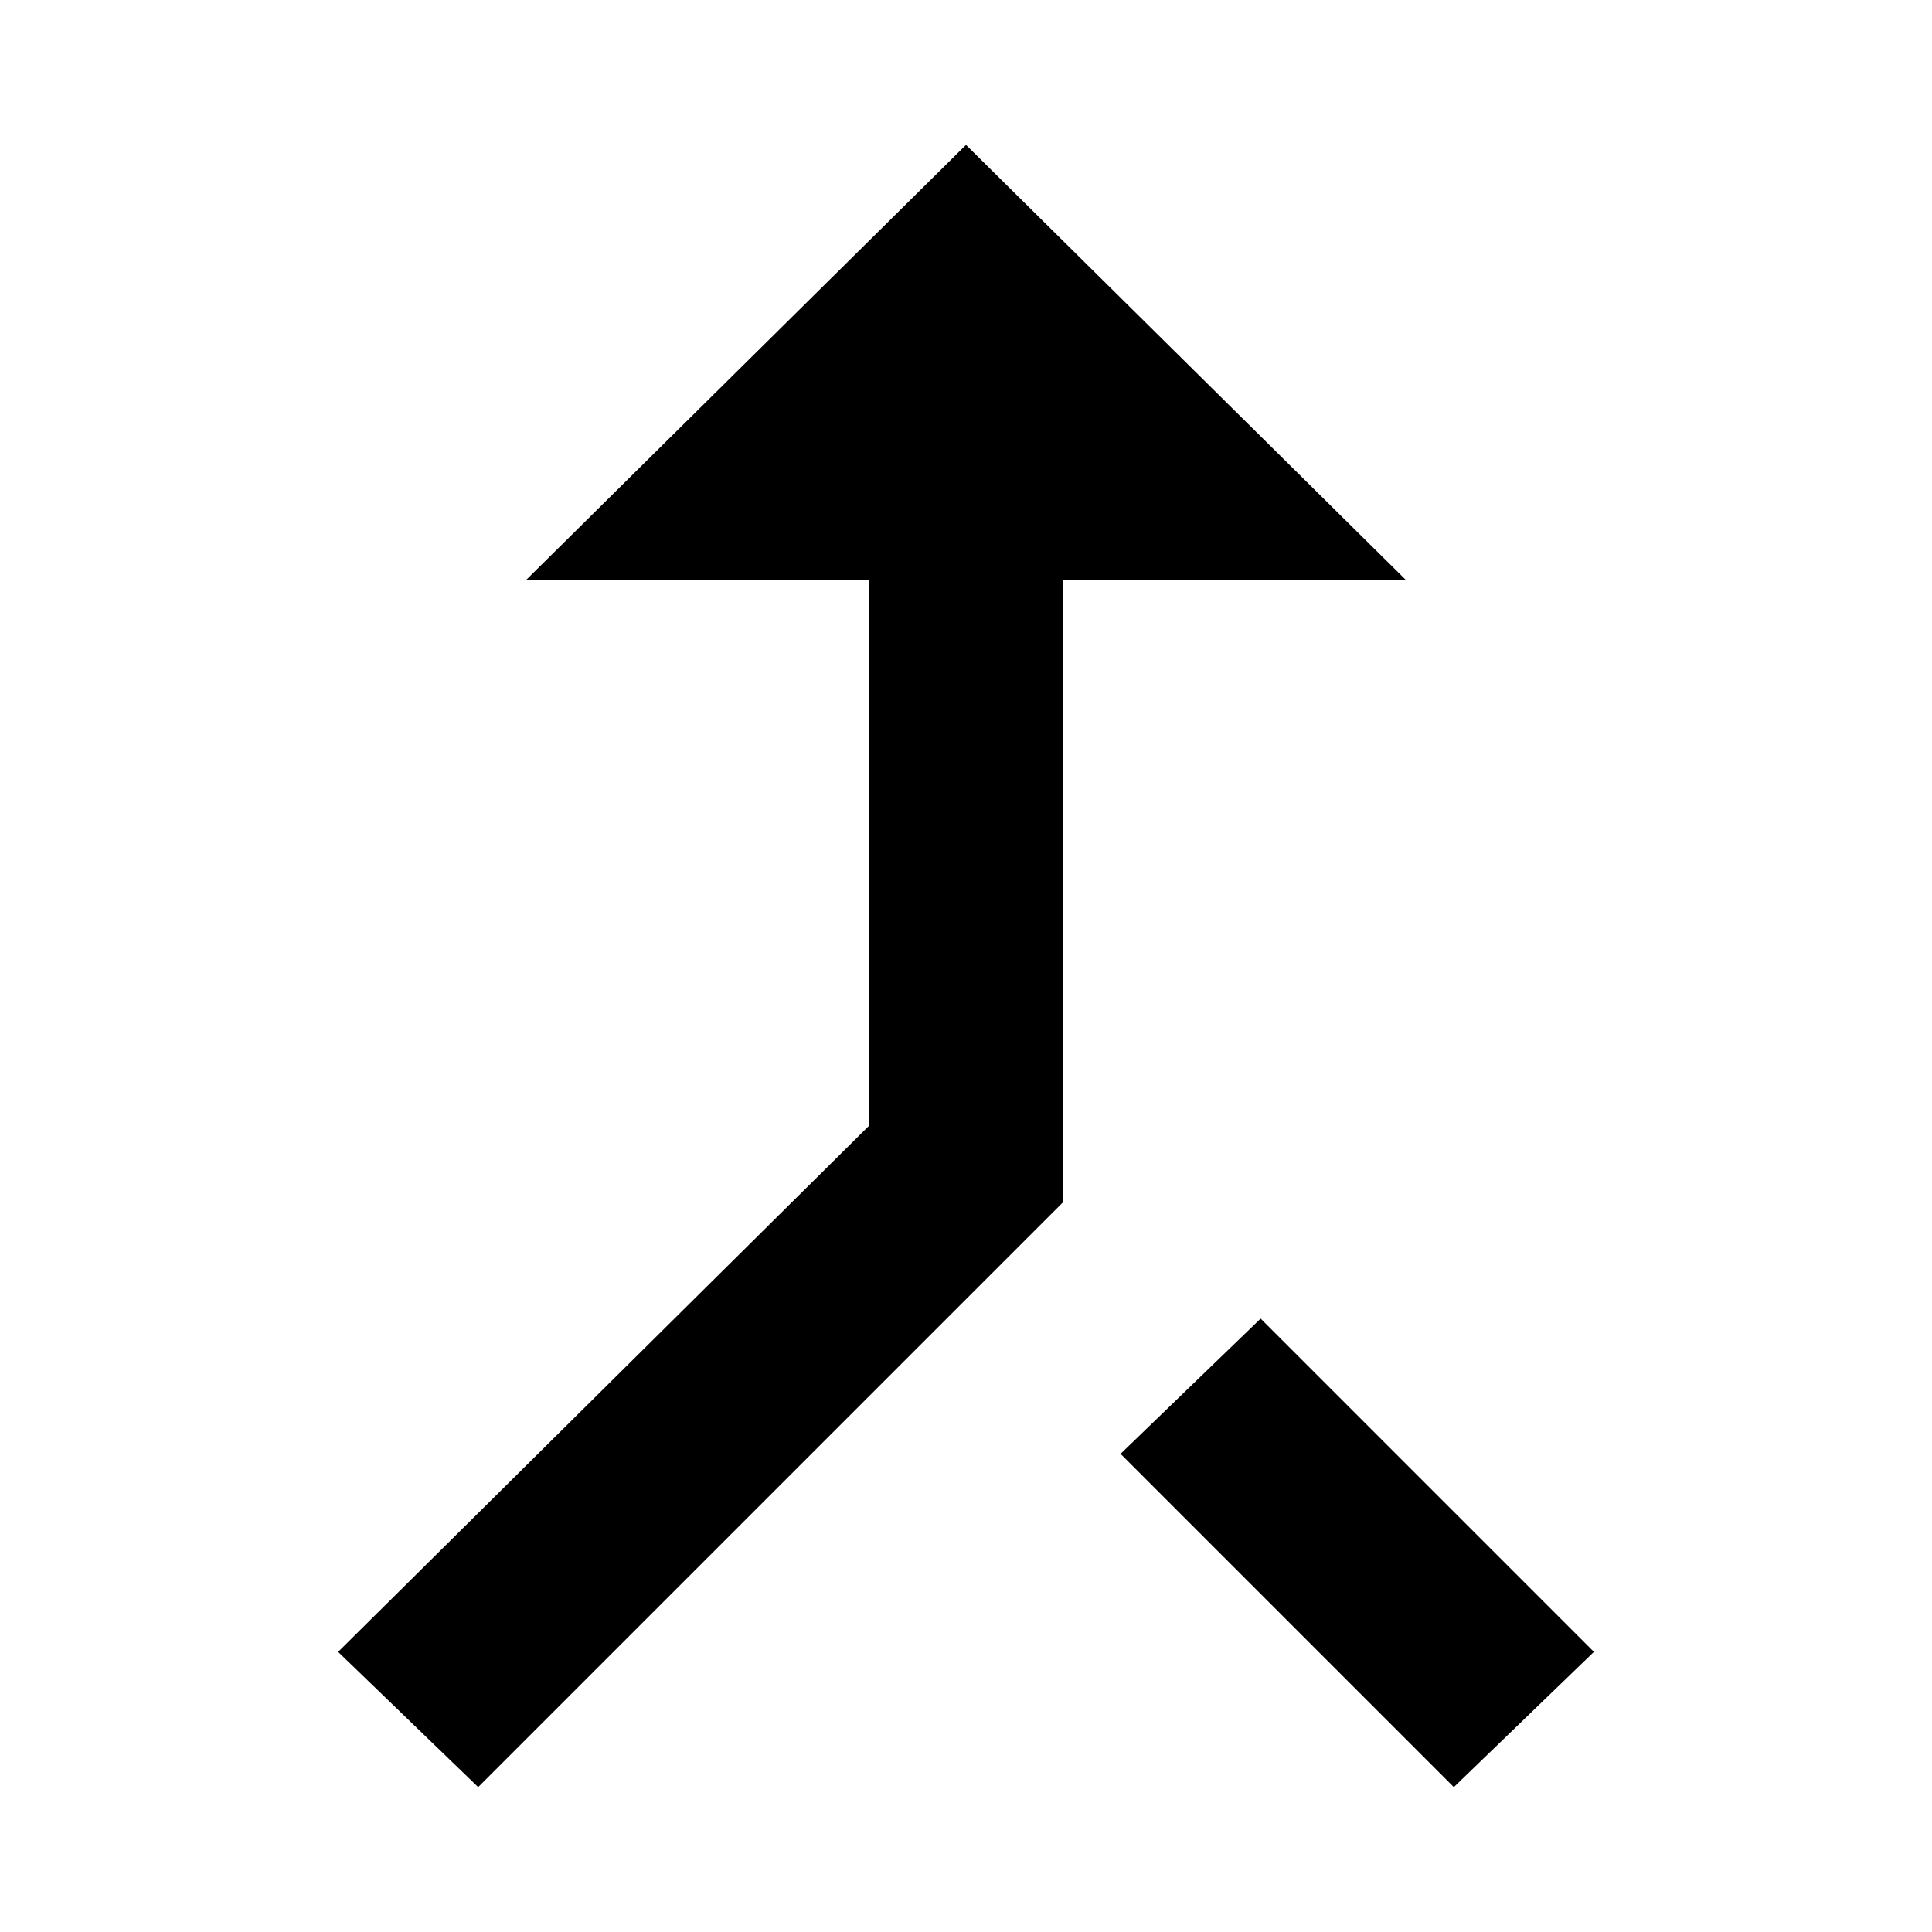
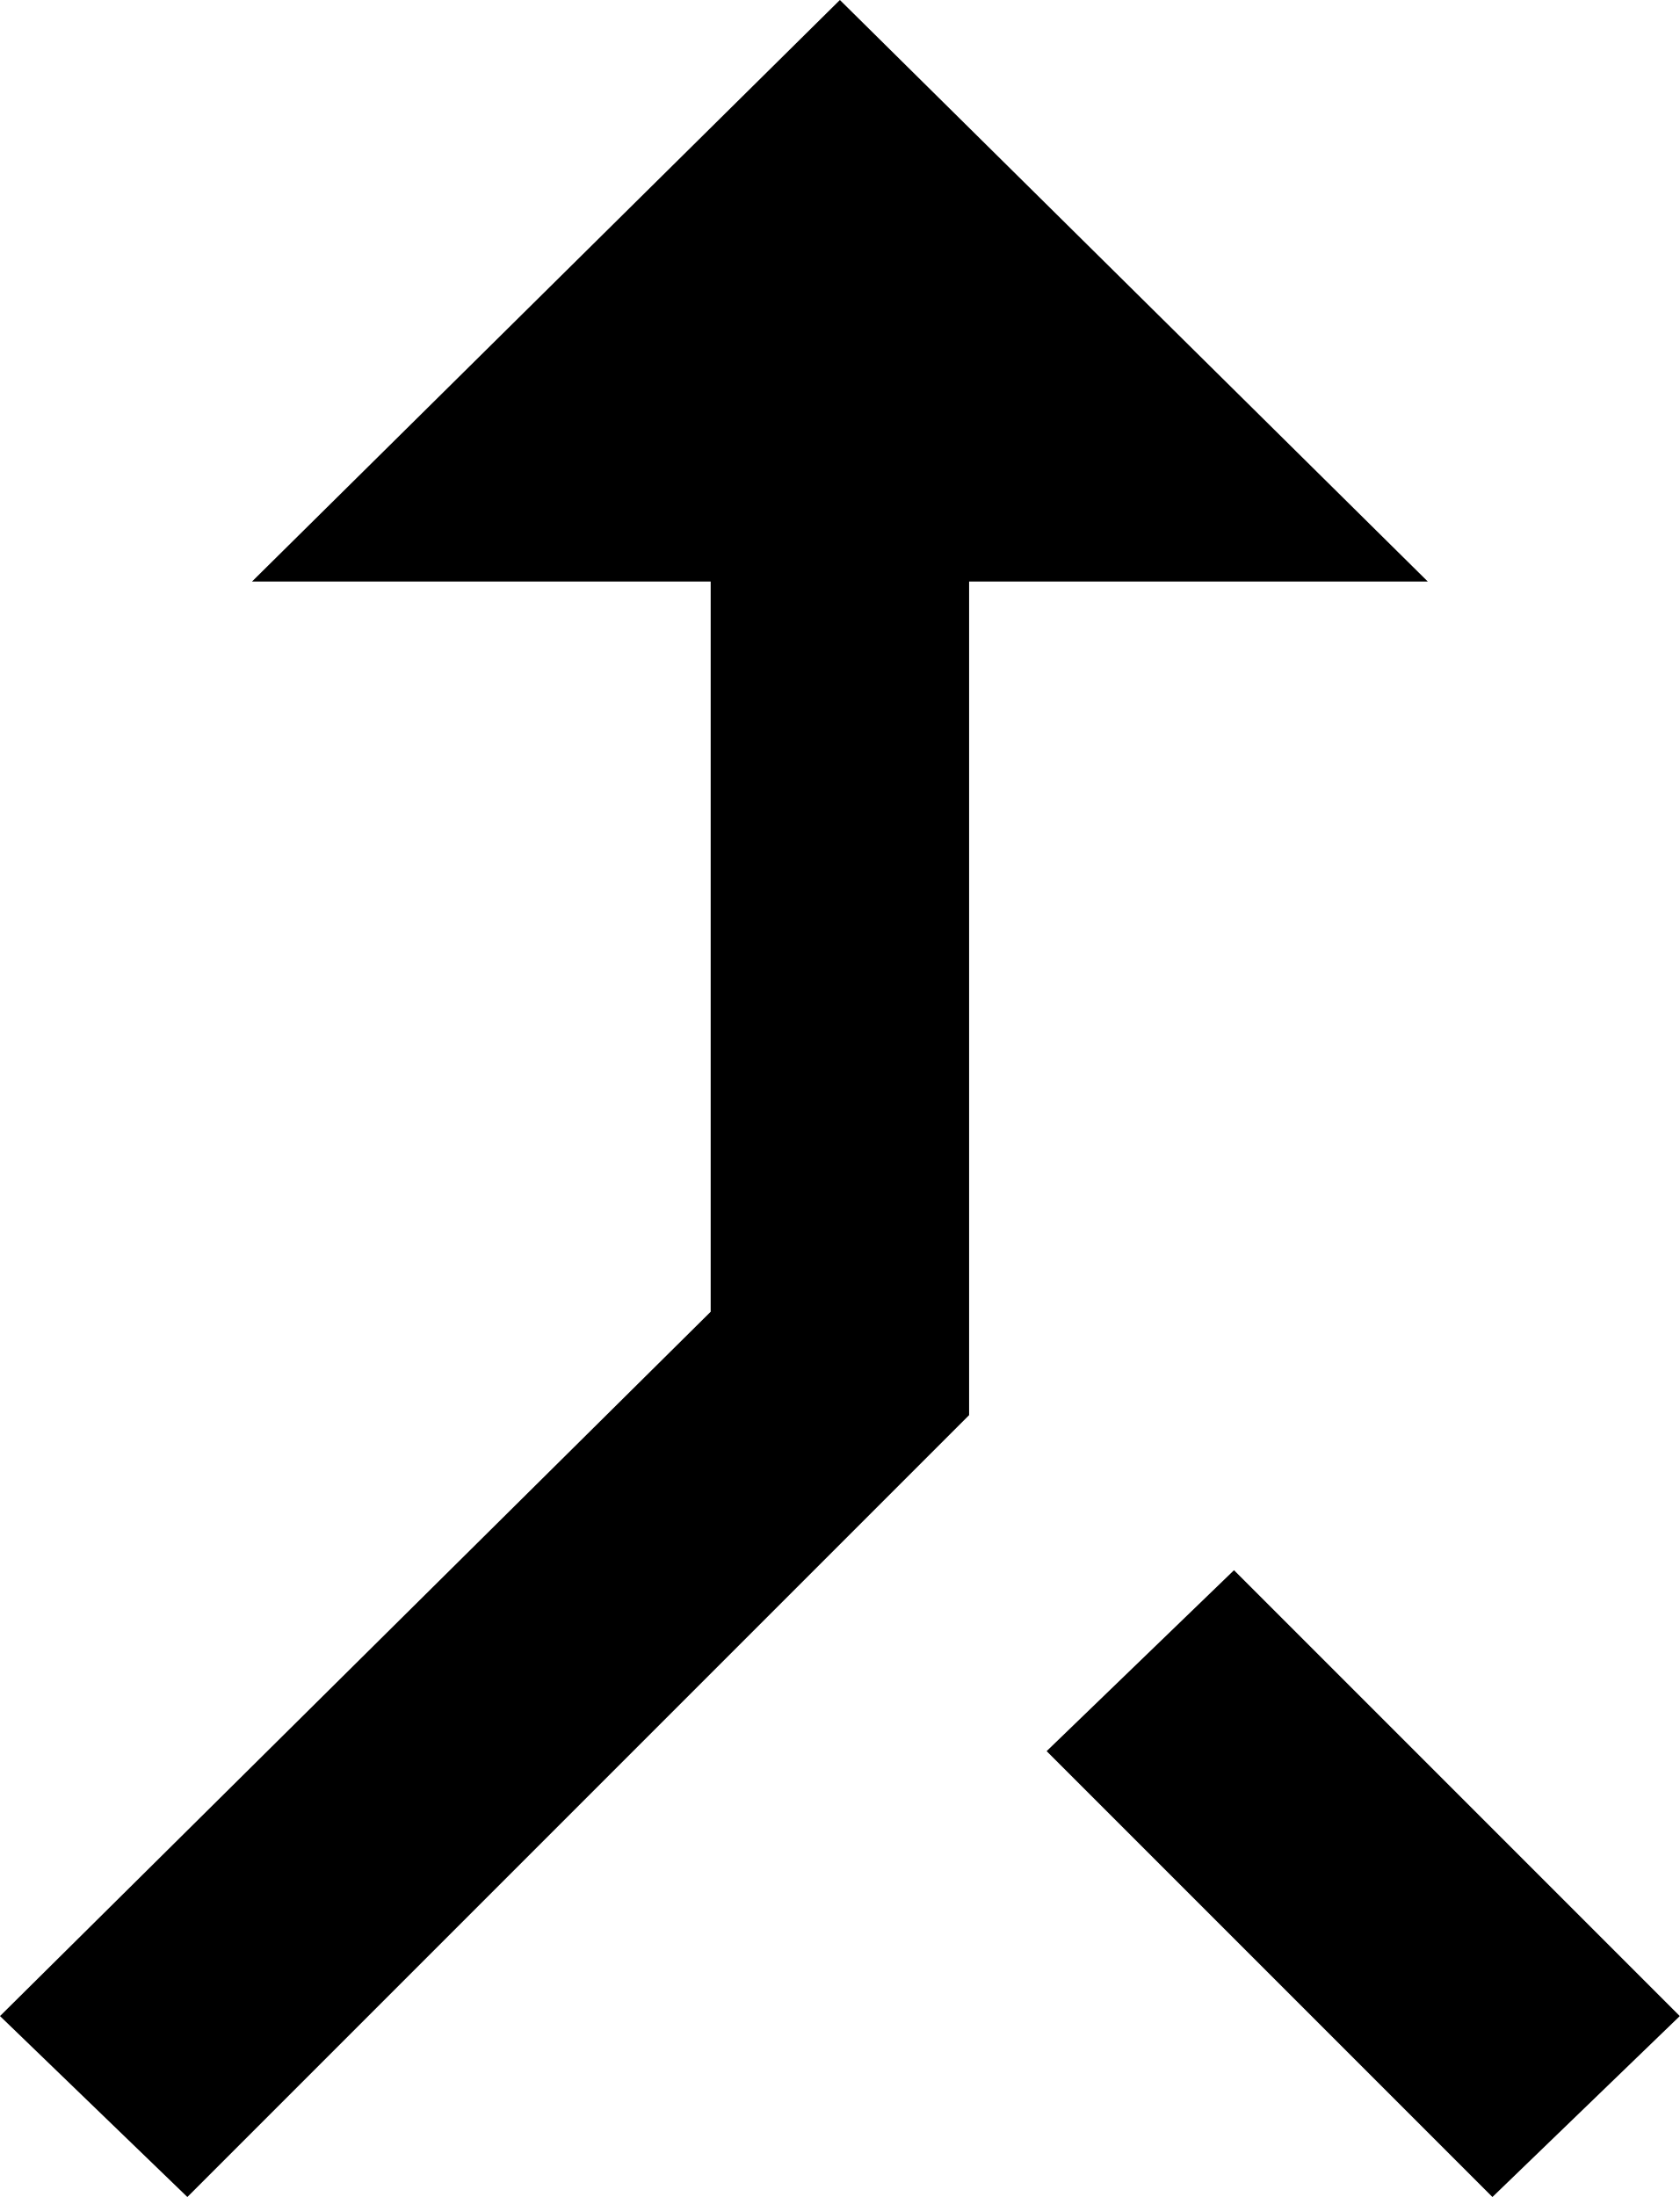
- <svg xmlns="http://www.w3.org/2000/svg" preserveAspectRatio="xMidYMid" width="40" height="40" viewBox="0 0 40 40">
-   <path d="M30.1 37L33 34.2 26.1 27.3 23.2 30.1 30.1 37ZM10.9 12L18 12 18 23.3 7 34.2 9.9 37 22 24.9 22 12 29.1 12 20 3 10.9 12Z" class="cls-1" />
+ <svg xmlns="http://www.w3.org/2000/svg" version="1.1" id="Layer_1" x="0px" y="0px" viewBox="-452 264 26 34" style="enable-background:new -452 264 26 34;" xml:space="preserve">
+   <path d="M-428.9,298l2.9-2.8l-6.9-6.9l-2.9,2.8L-428.9,298z M-448.1,273h7.1v11.3l-11,10.9l2.9,2.8l12.1-12.1V273h7.1l-9.1-9  L-448.1,273z" />
</svg>
